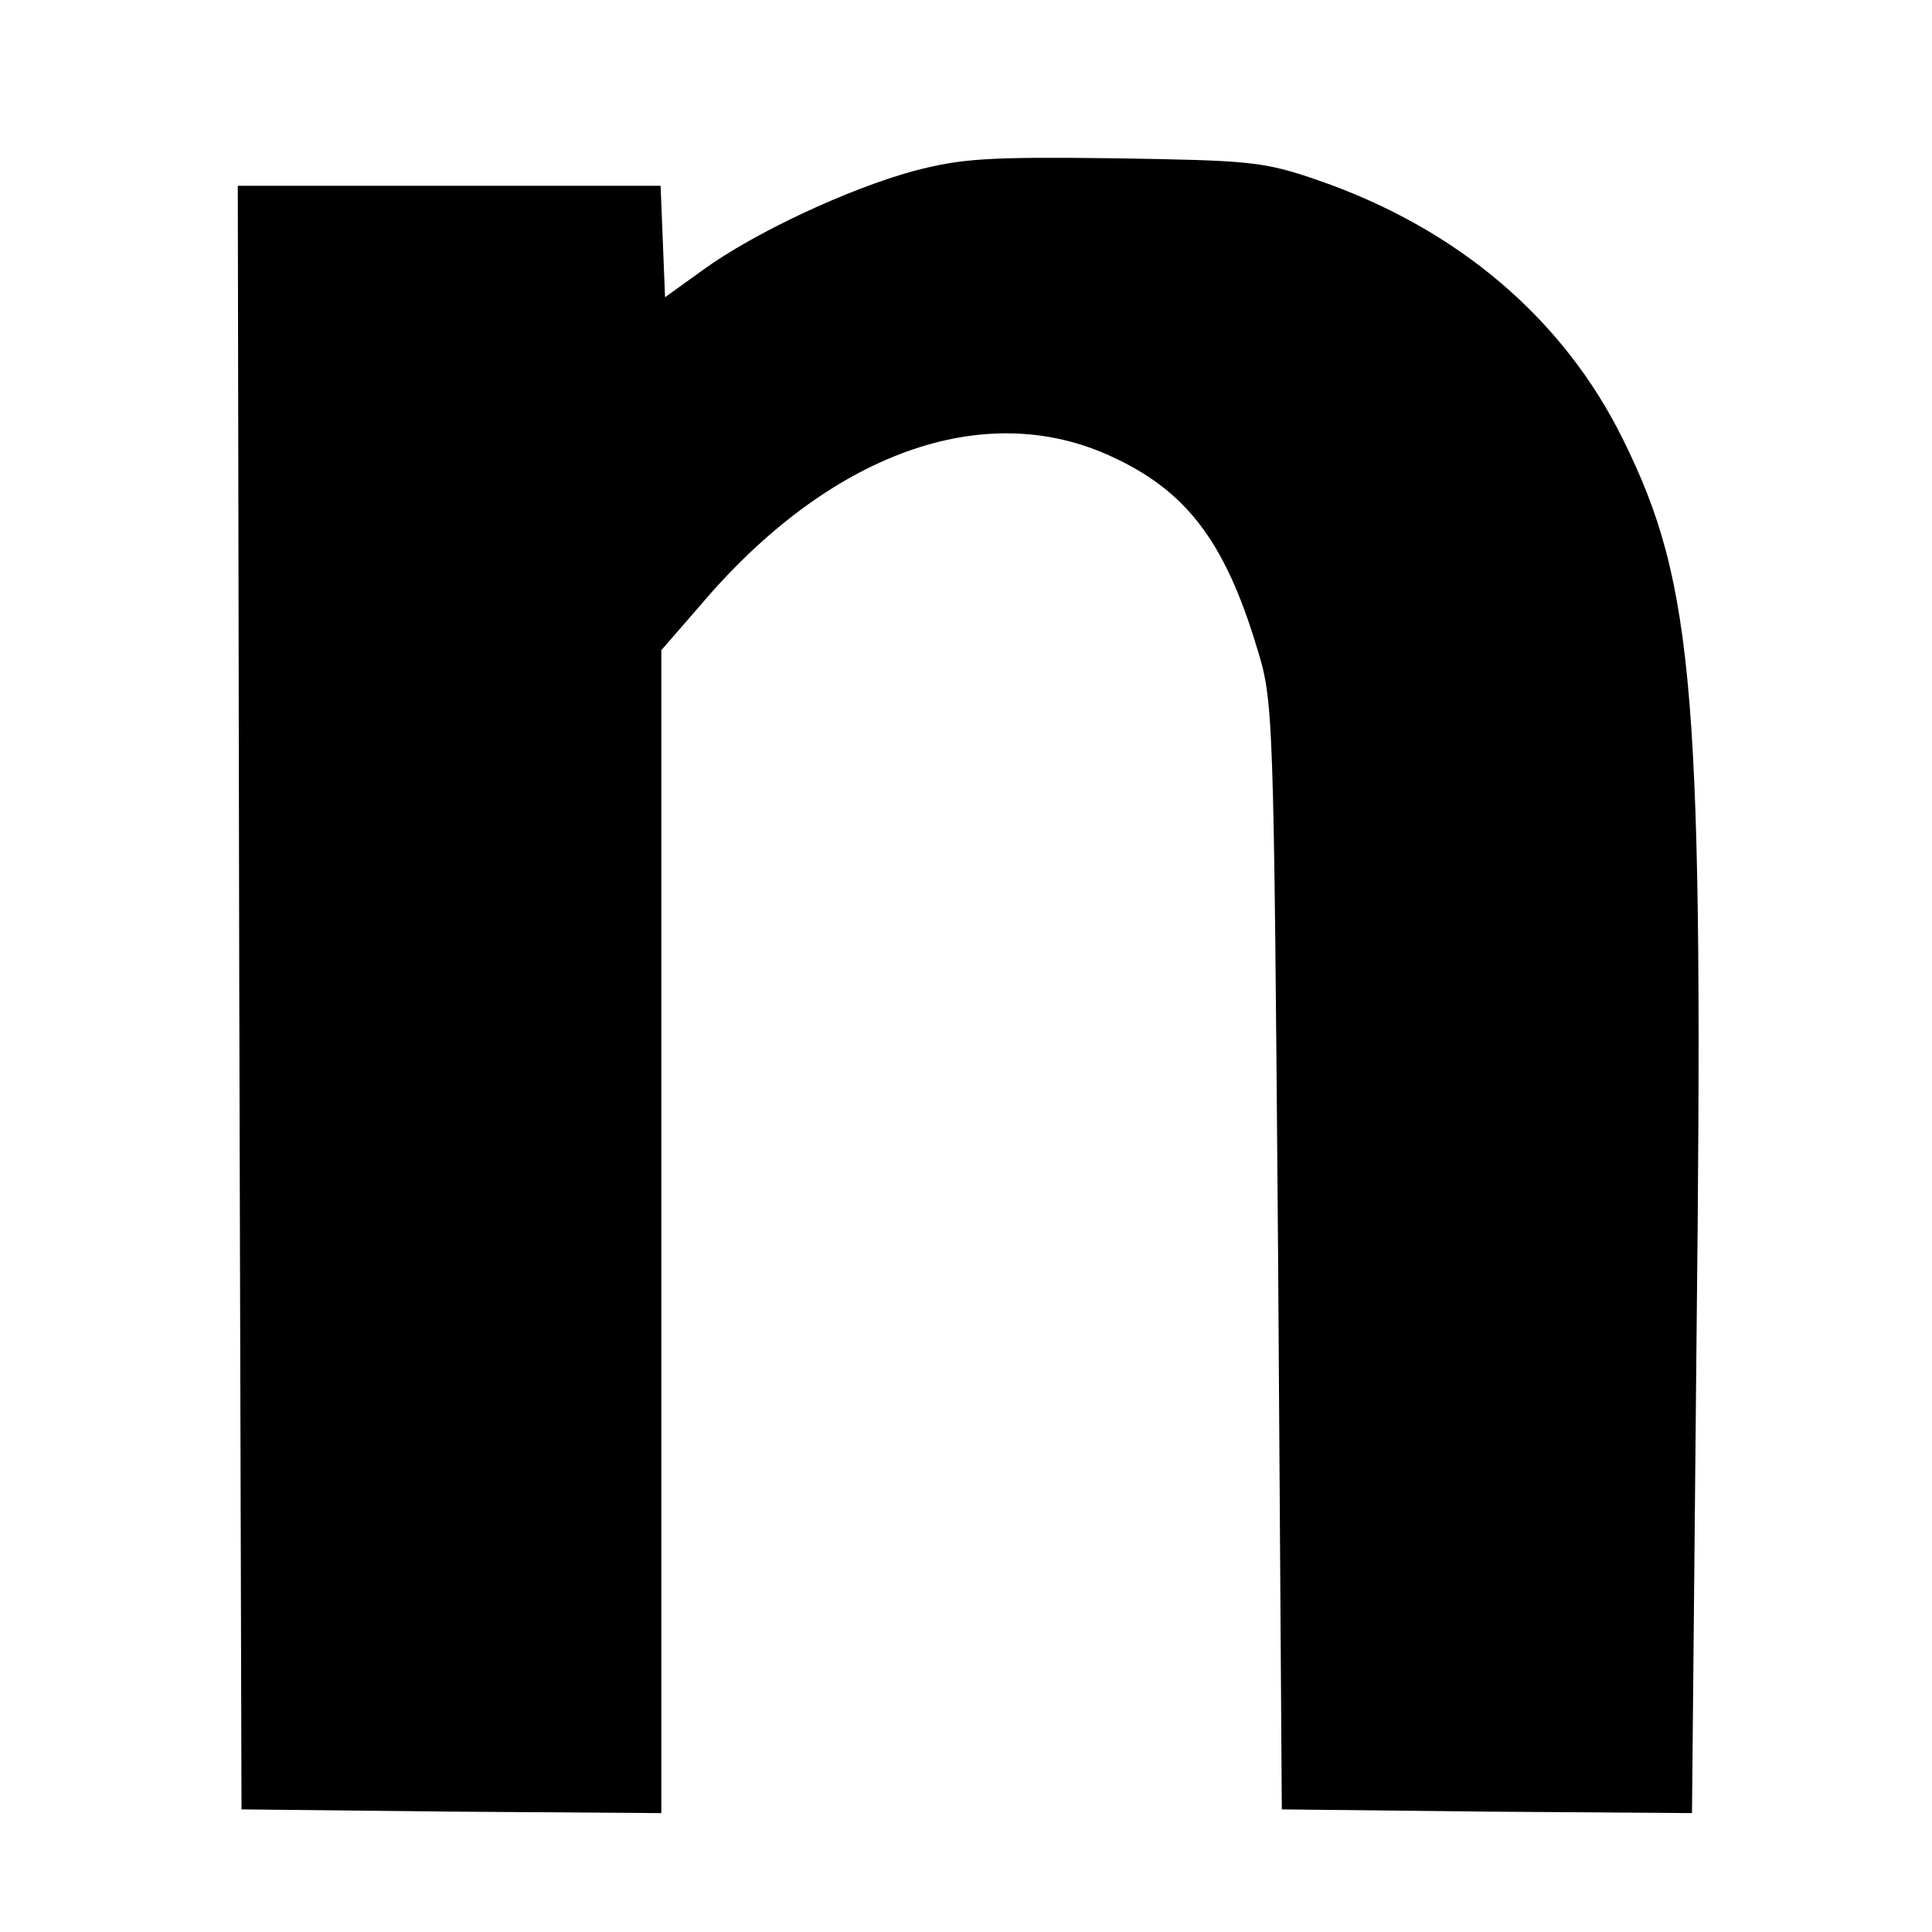
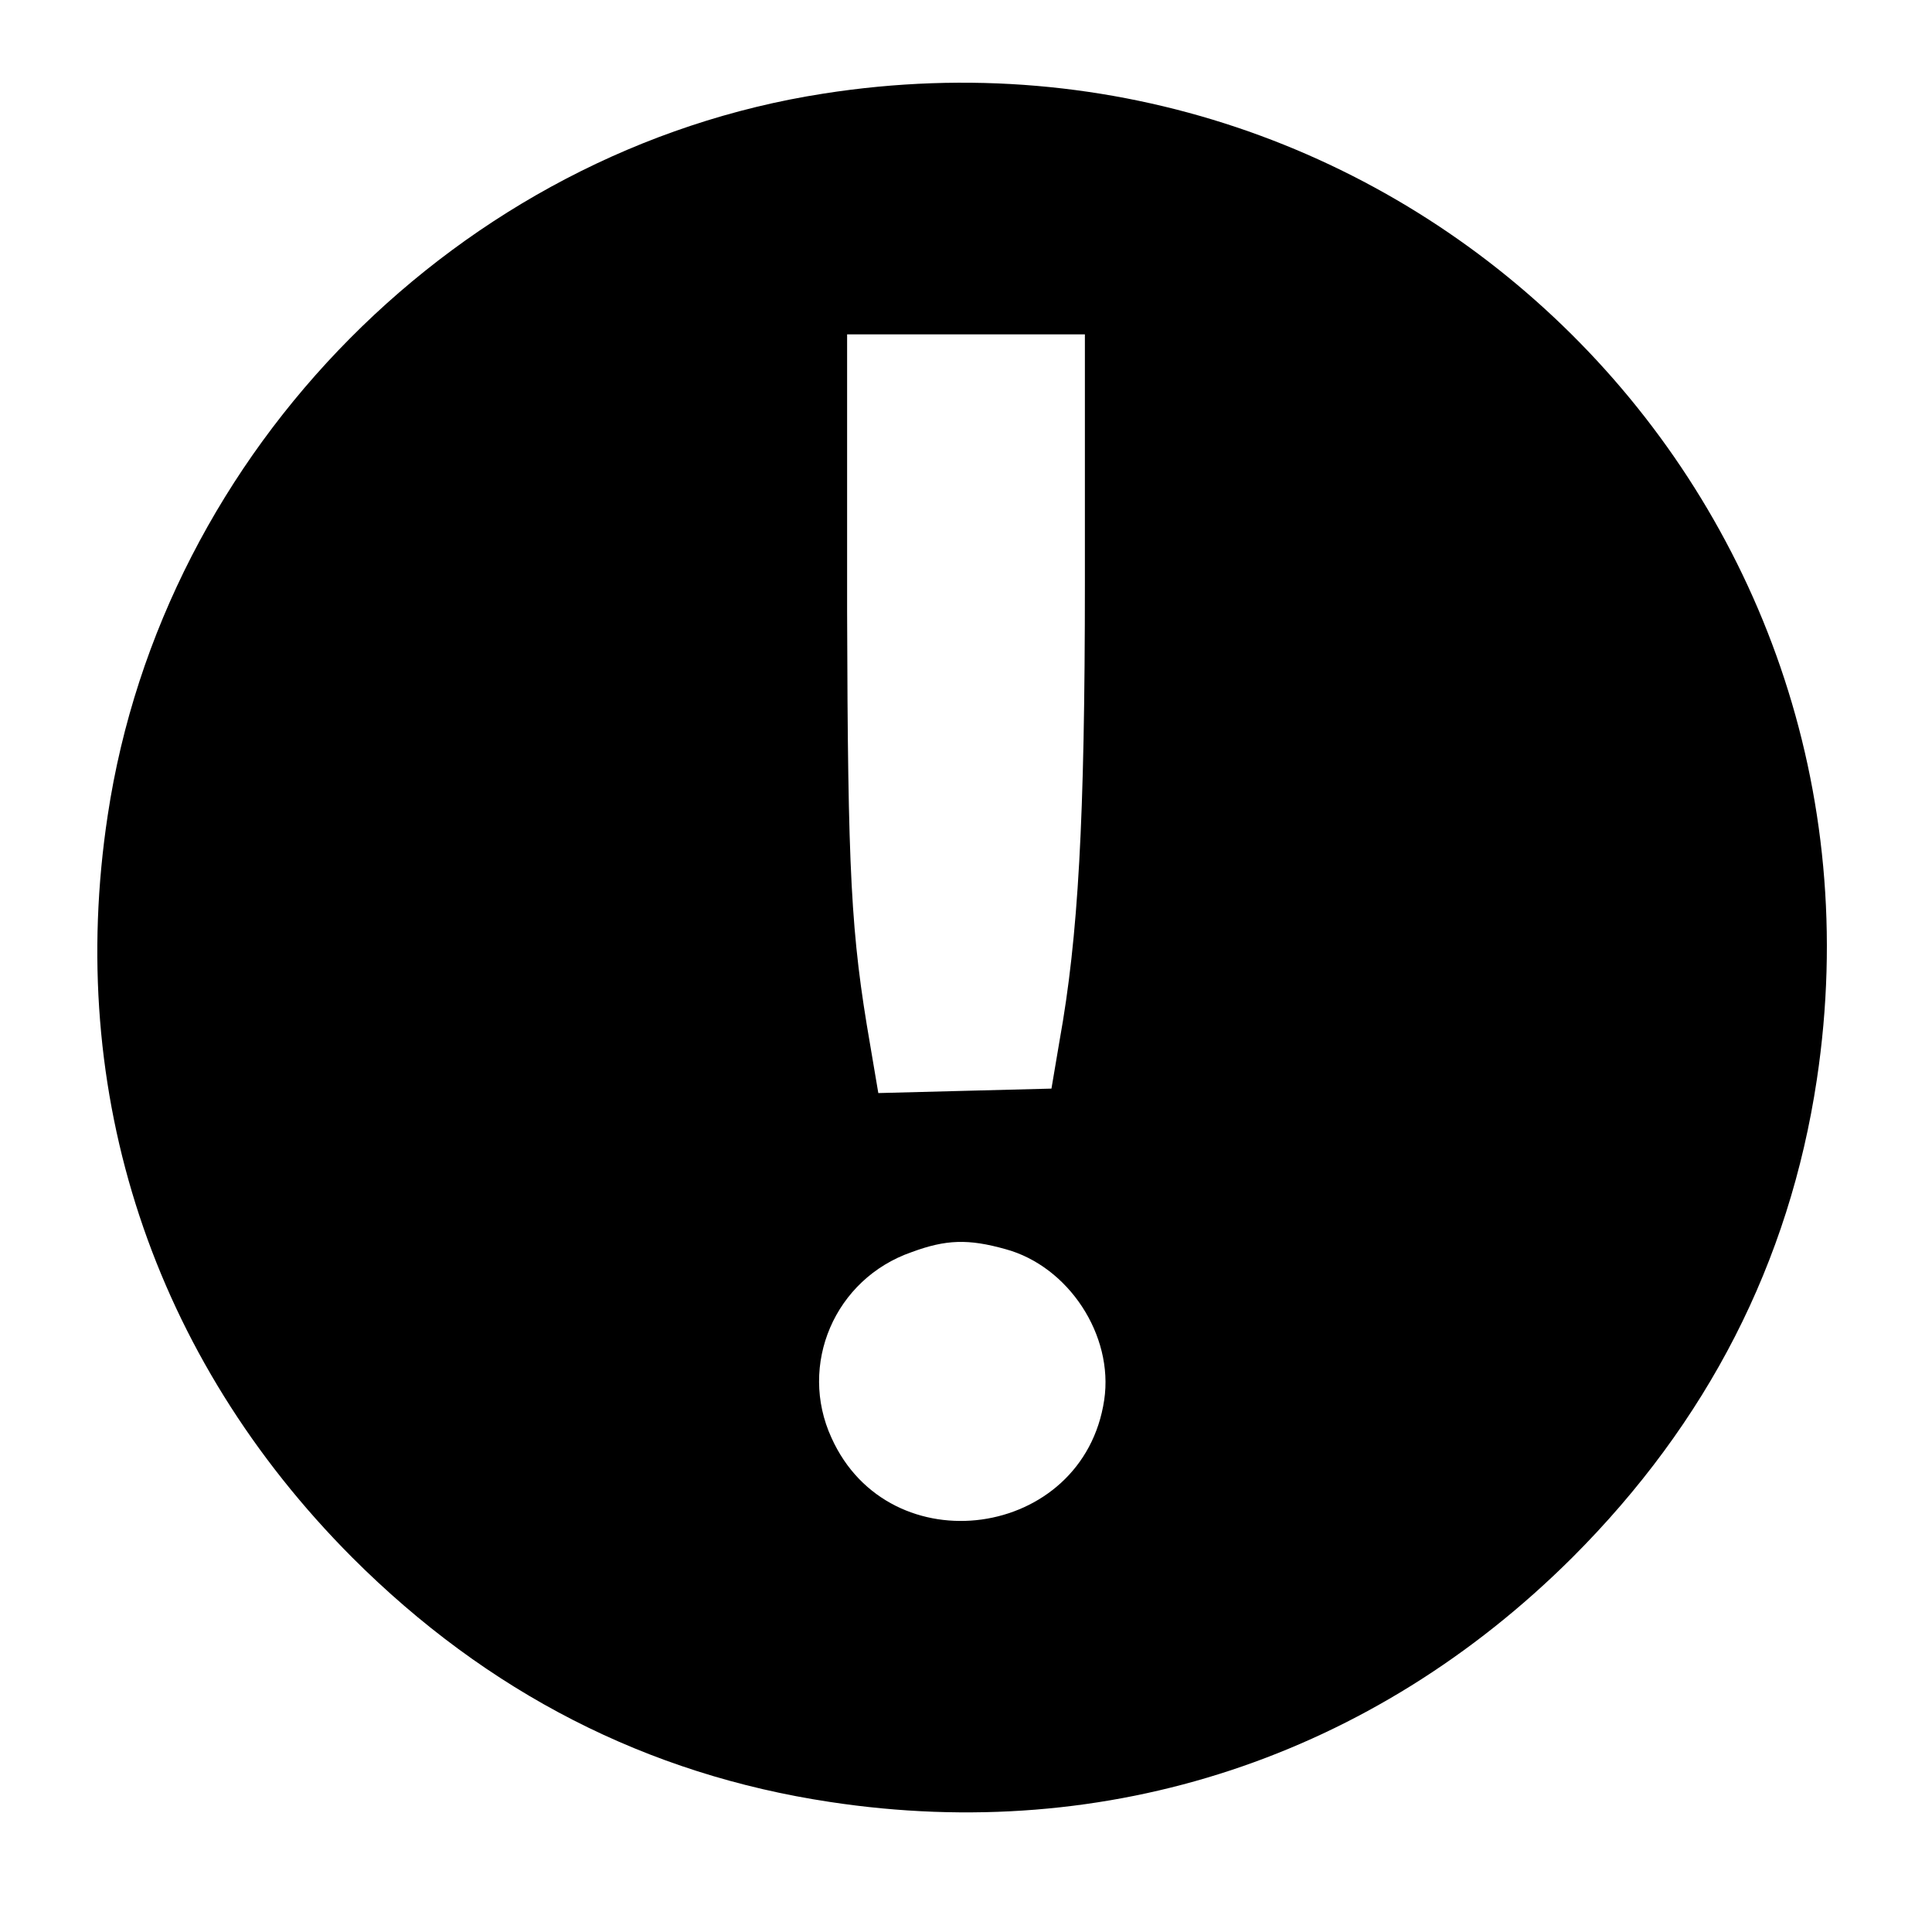
<svg xmlns="http://www.w3.org/2000/svg" version="1.0" width="260pt" height="260pt" viewBox="0 0 260 260" preserveAspectRatio="xMidYMid meet">
  <g transform="translate(0,260) scale(0.1,-0.1)" fill="#000000" stroke="none">
-     <path d="M1230 2370 c-88 -24 -215 -83 -285 -134 l-50 -36 -3 75 -3 75 -284 0 -285 0 2 -1092 3 -1093 283 -3 282 -2 0 782 0 783 53 61 c173 204 381 279 552 200 101 -46 153 -114 196 -256 23 -74 23 -80 29 -820 l5 -745 276 -3 276 -2 6 627 c10 878 -2 1026 -99 1222 -80 162 -222 283 -409 348 -75 26 -92 27 -275 30 -169 2 -205 0 -270 -17z" />
+     <path d="M1108 2474 c-489 -76 -889 -479 -963 -971 -57 -375 61 -730 329 -999 182 -182 397 -292 643 -329 375 -57 730 61 999 329 182 182 292 397 329 643 118 783 -553 1450 -1337 1327z m352 -657 c0 -321 -9 -478 -34 -617 l-11 -65 -117 -3 -116 -3 -11 65 c-26 150 -30 229 -31 584 l0 372 160 0 160 0 0 -333z m-107 -898 c85 -23 146 -116 133 -203 -28 -188 -289 -224 -367 -51 -45 98 4 214 108 250 46 17 76 18 126 4z" />
  </g>
</svg>
